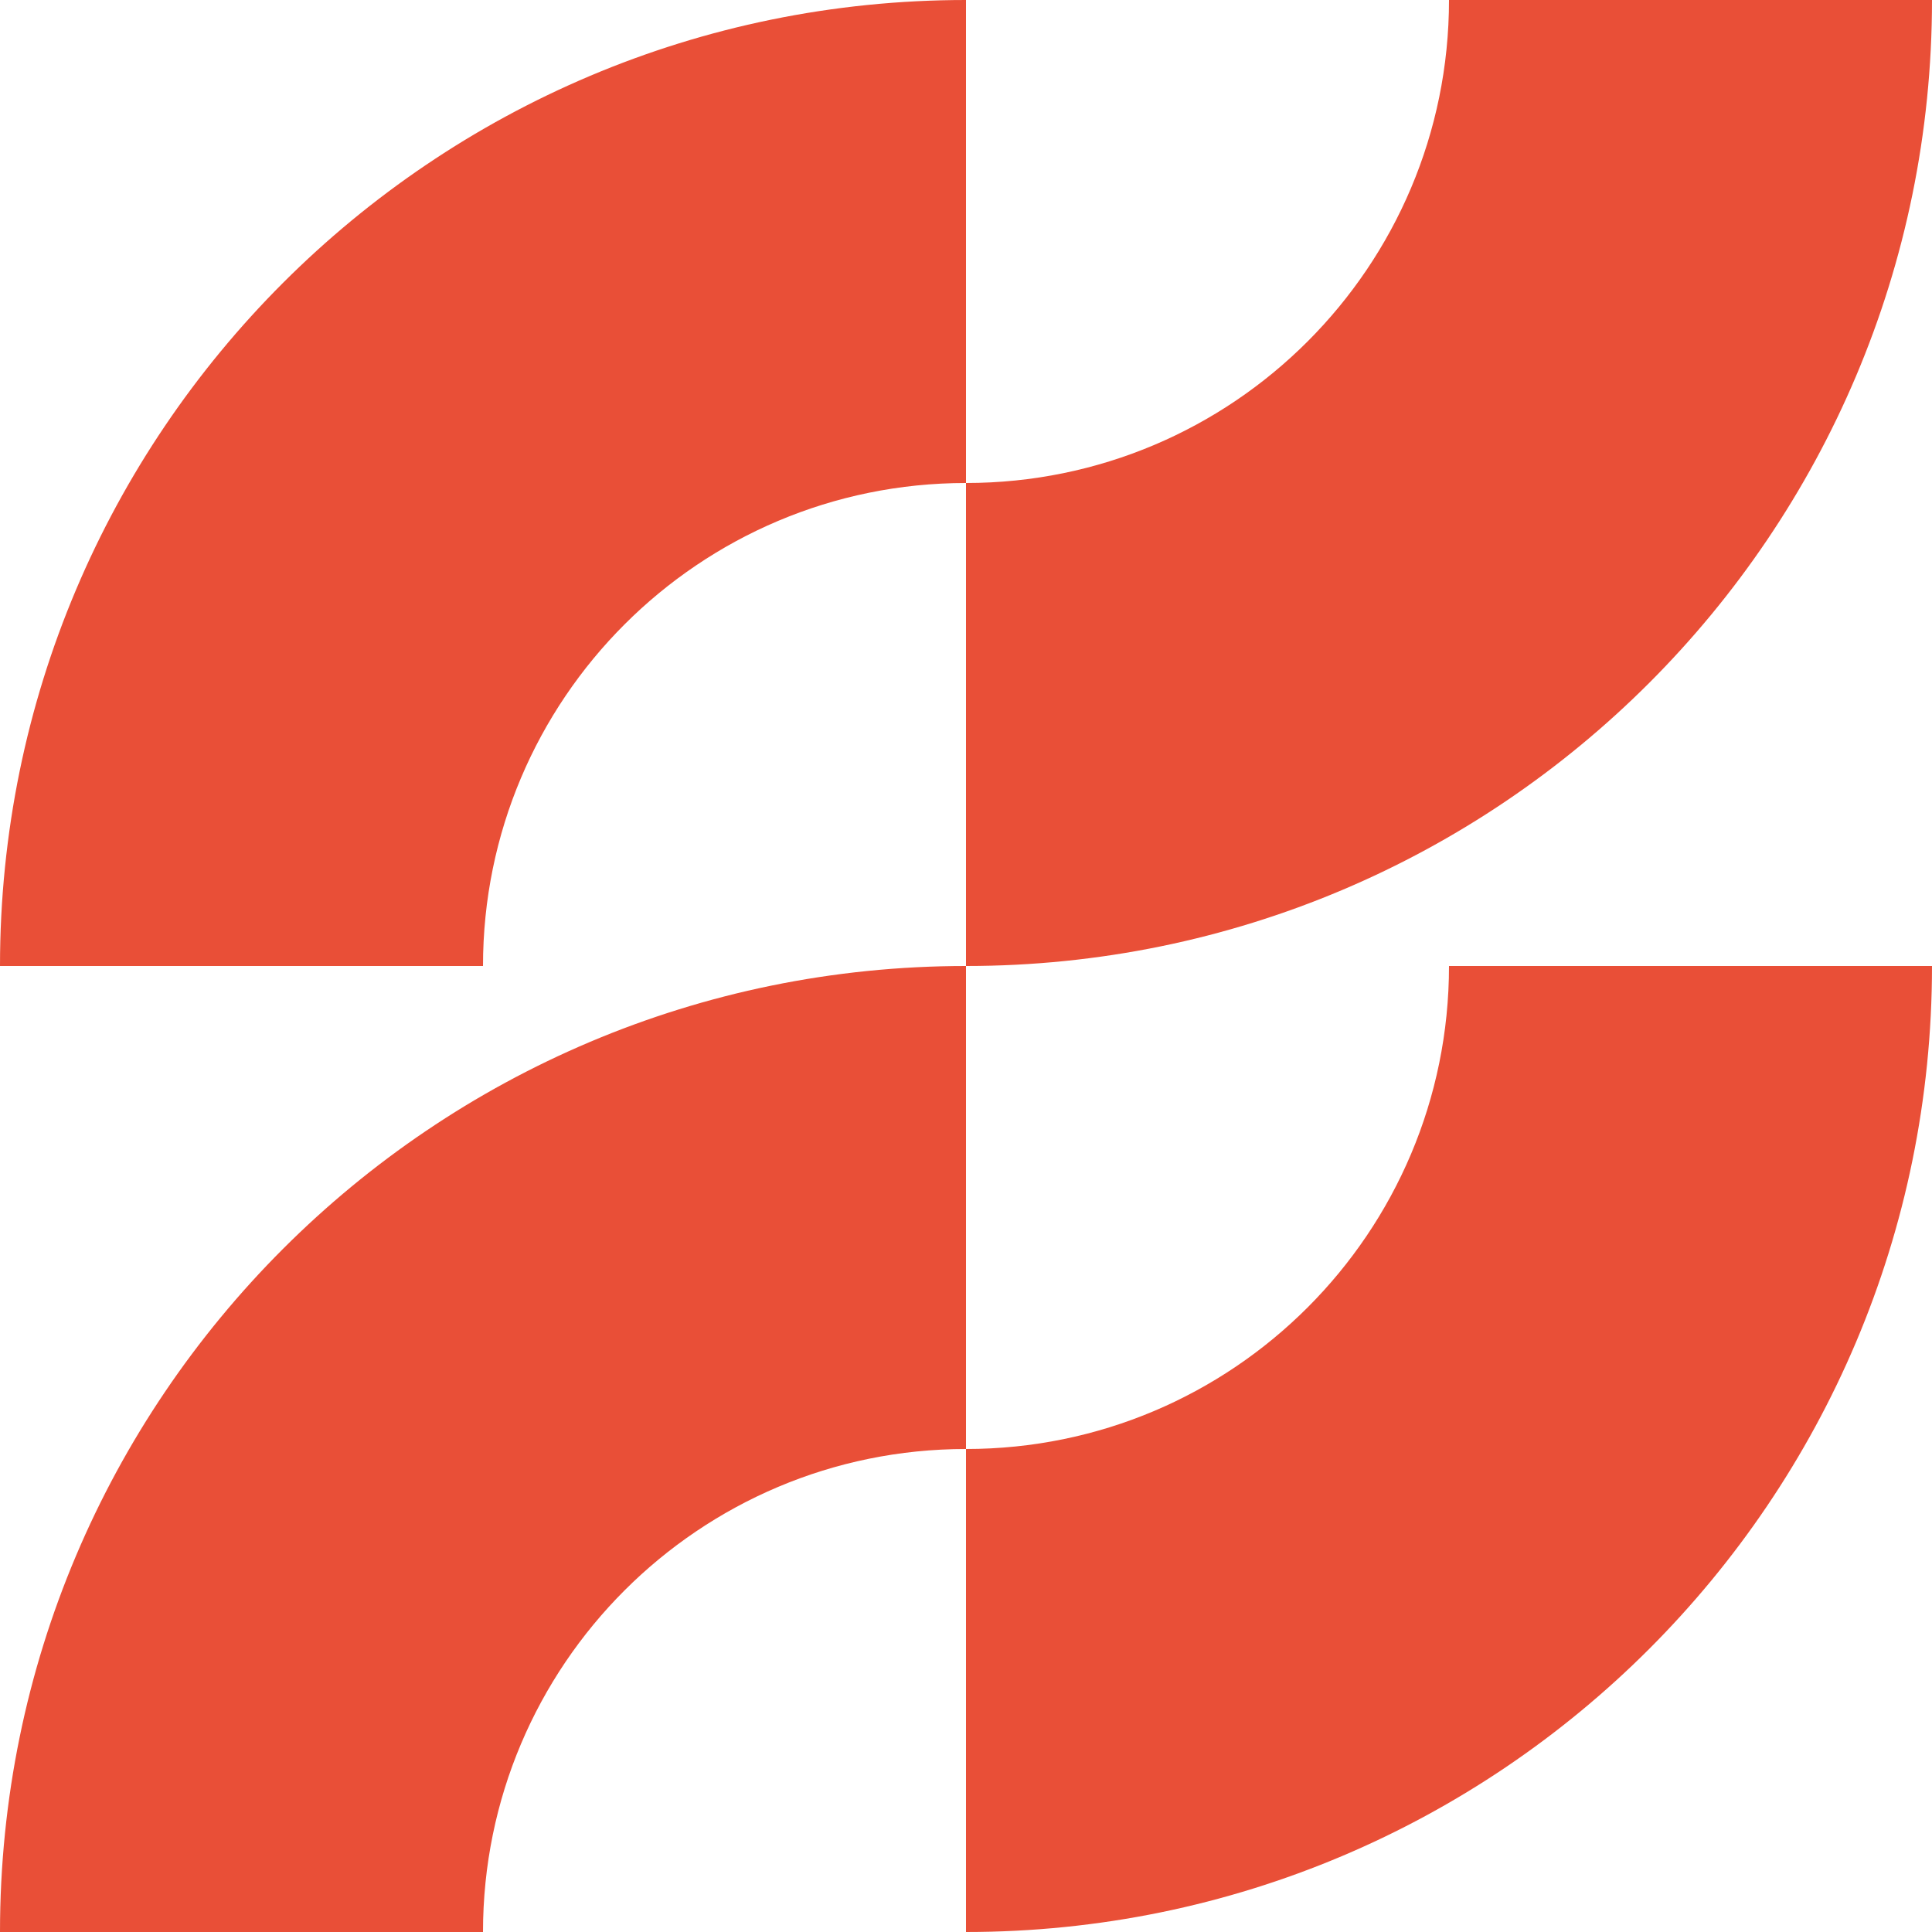
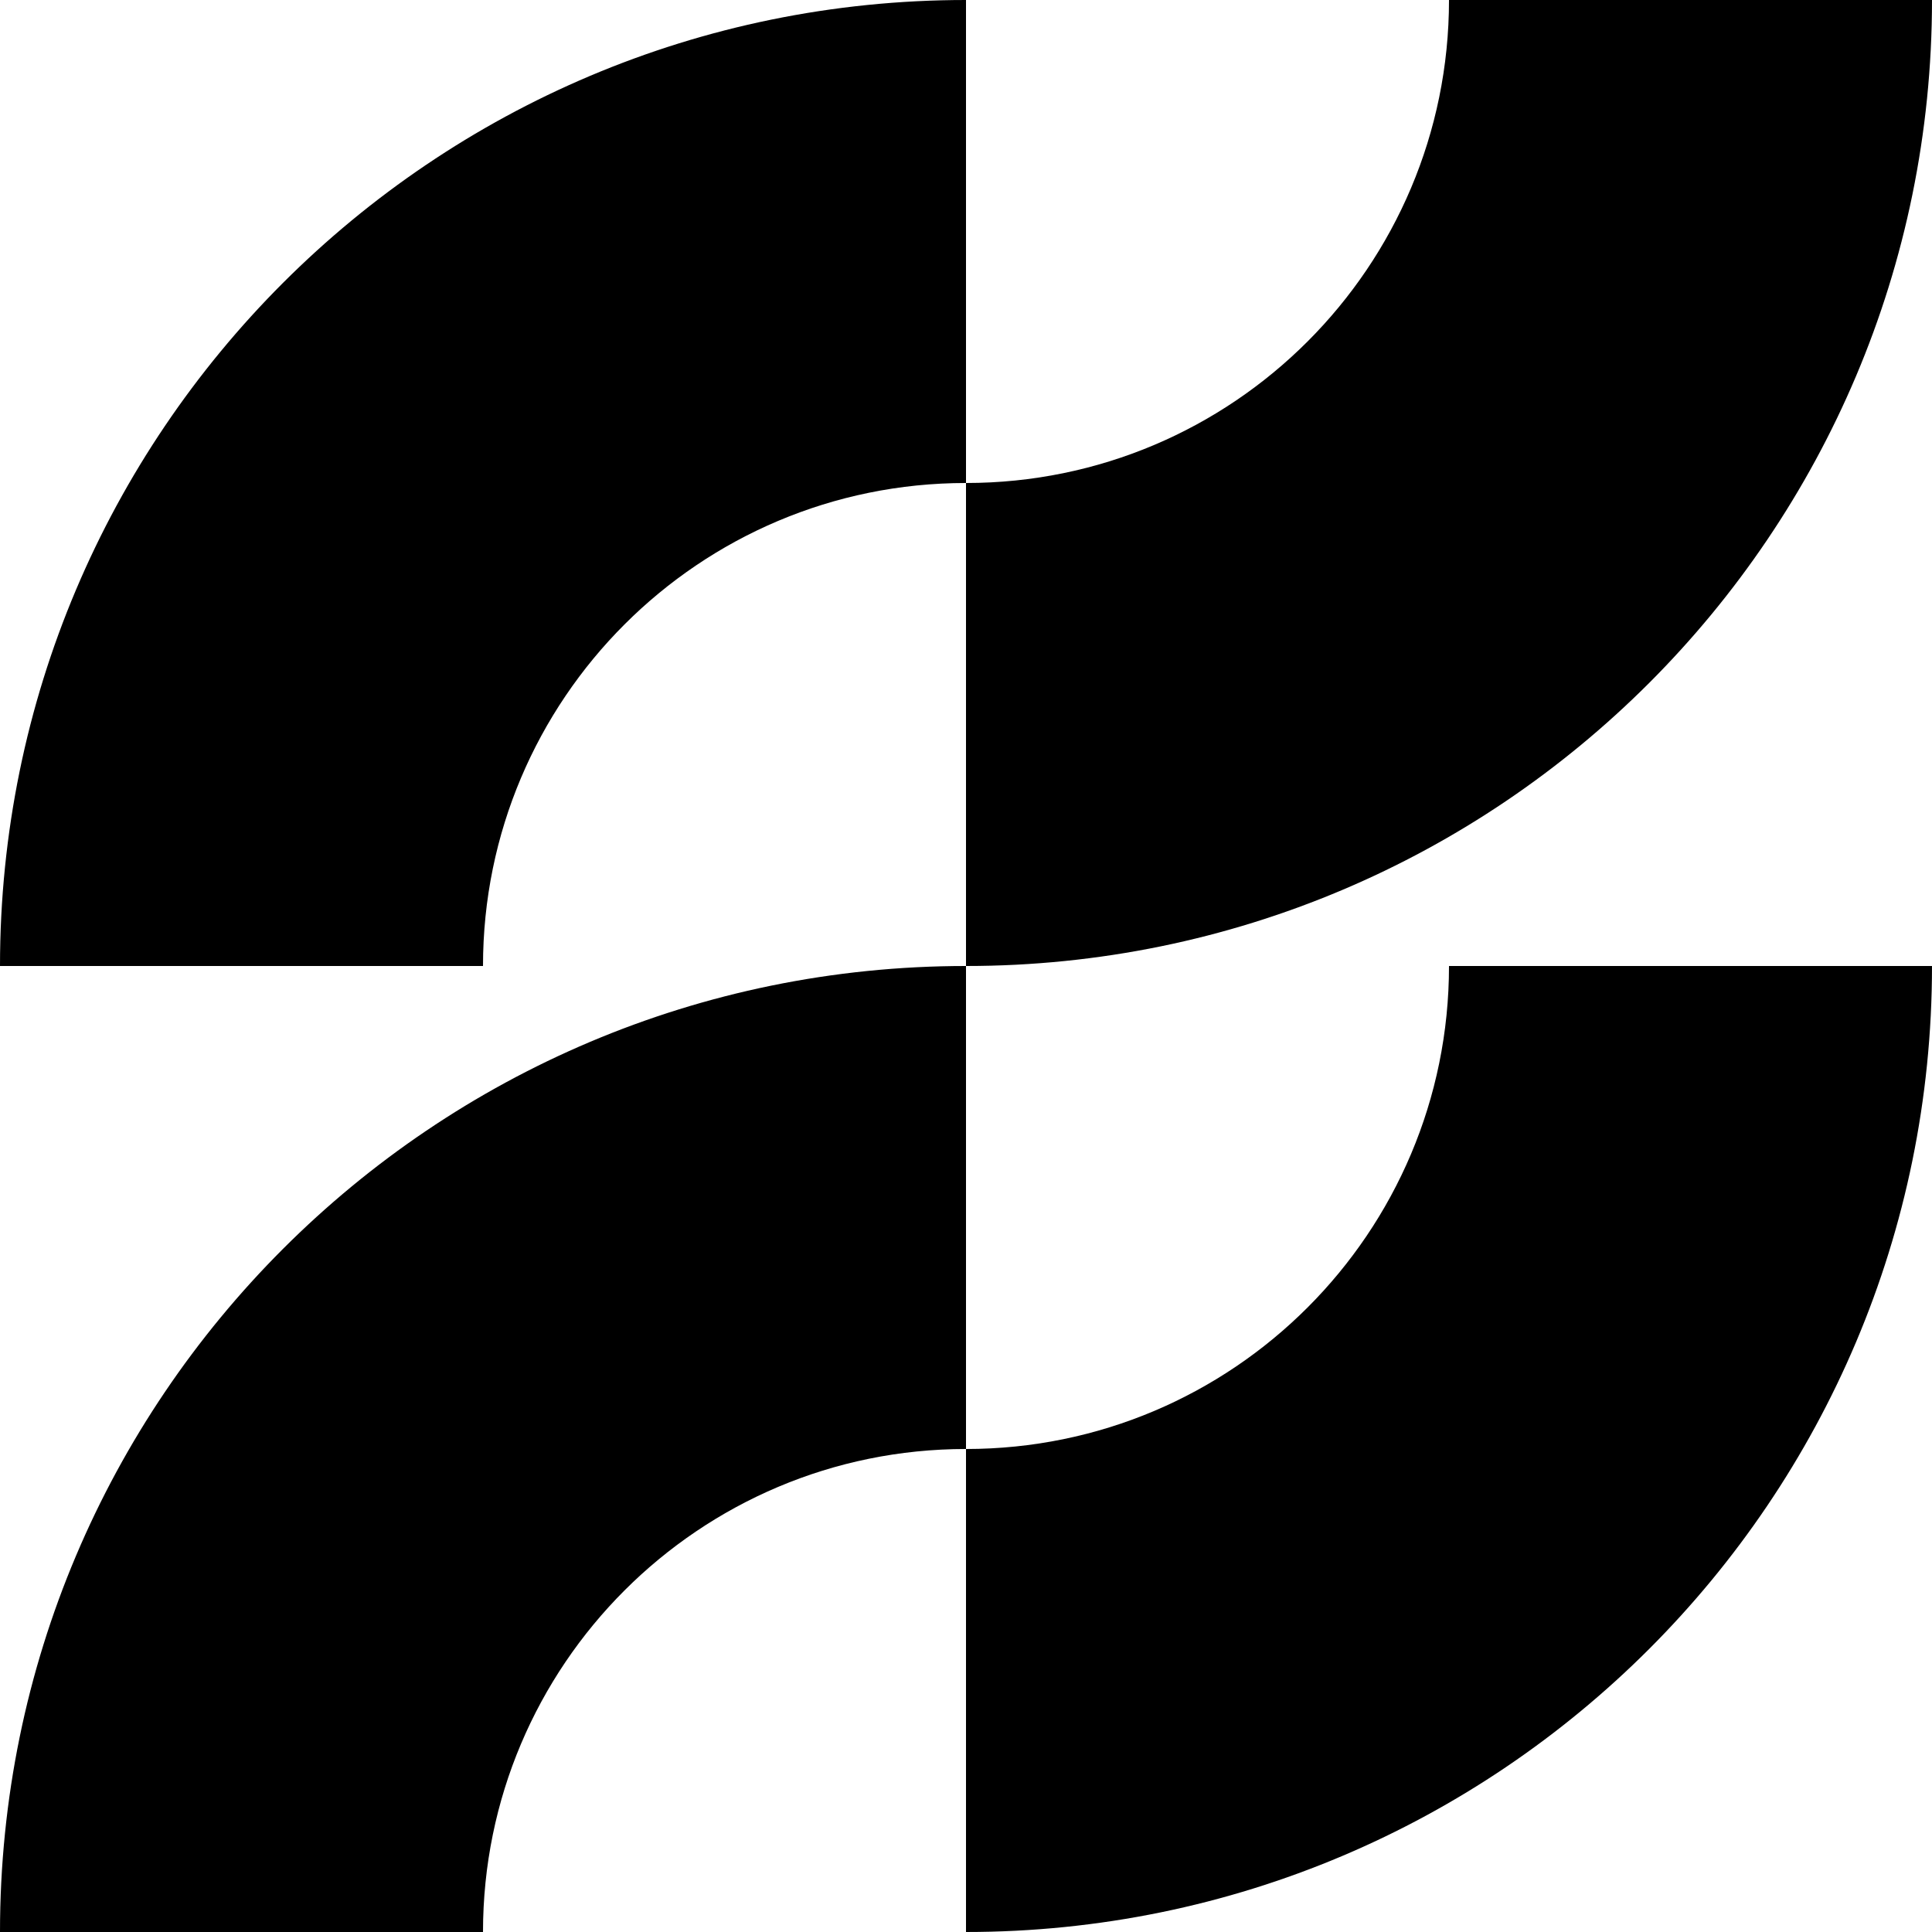
<svg xmlns="http://www.w3.org/2000/svg" width="88" height="88" viewBox="0 0 88 88" fill="none">
-   <path d="M44 66C31.85 66 22 75.85 22 88H0C0 63.7 19.7 44 44 44V66ZM88 44C88 68.3 68.3 88 44 88V66C56.15 66 66 56.15 66 44H88ZM44 22C31.85 22 22 31.85 22 44H0C0 19.7 19.7 0 44 0V22ZM88 0C88 24.3 68.3 44 44 44V22C56.15 22 66 12.15 66 0H88Z" fill="#E94F37" />
+   <path d="M44 66C31.85 66 22 75.85 22 88H0C0 63.7 19.7 44 44 44V66ZM88 44C88 68.3 68.3 88 44 88V66C56.15 66 66 56.15 66 44H88ZM44 22C31.85 22 22 31.85 22 44H0C0 19.7 19.7 0 44 0V22ZM88 0C88 24.3 68.3 44 44 44V22C56.15 22 66 12.15 66 0H88Z" fill="currentColor" />
</svg>
